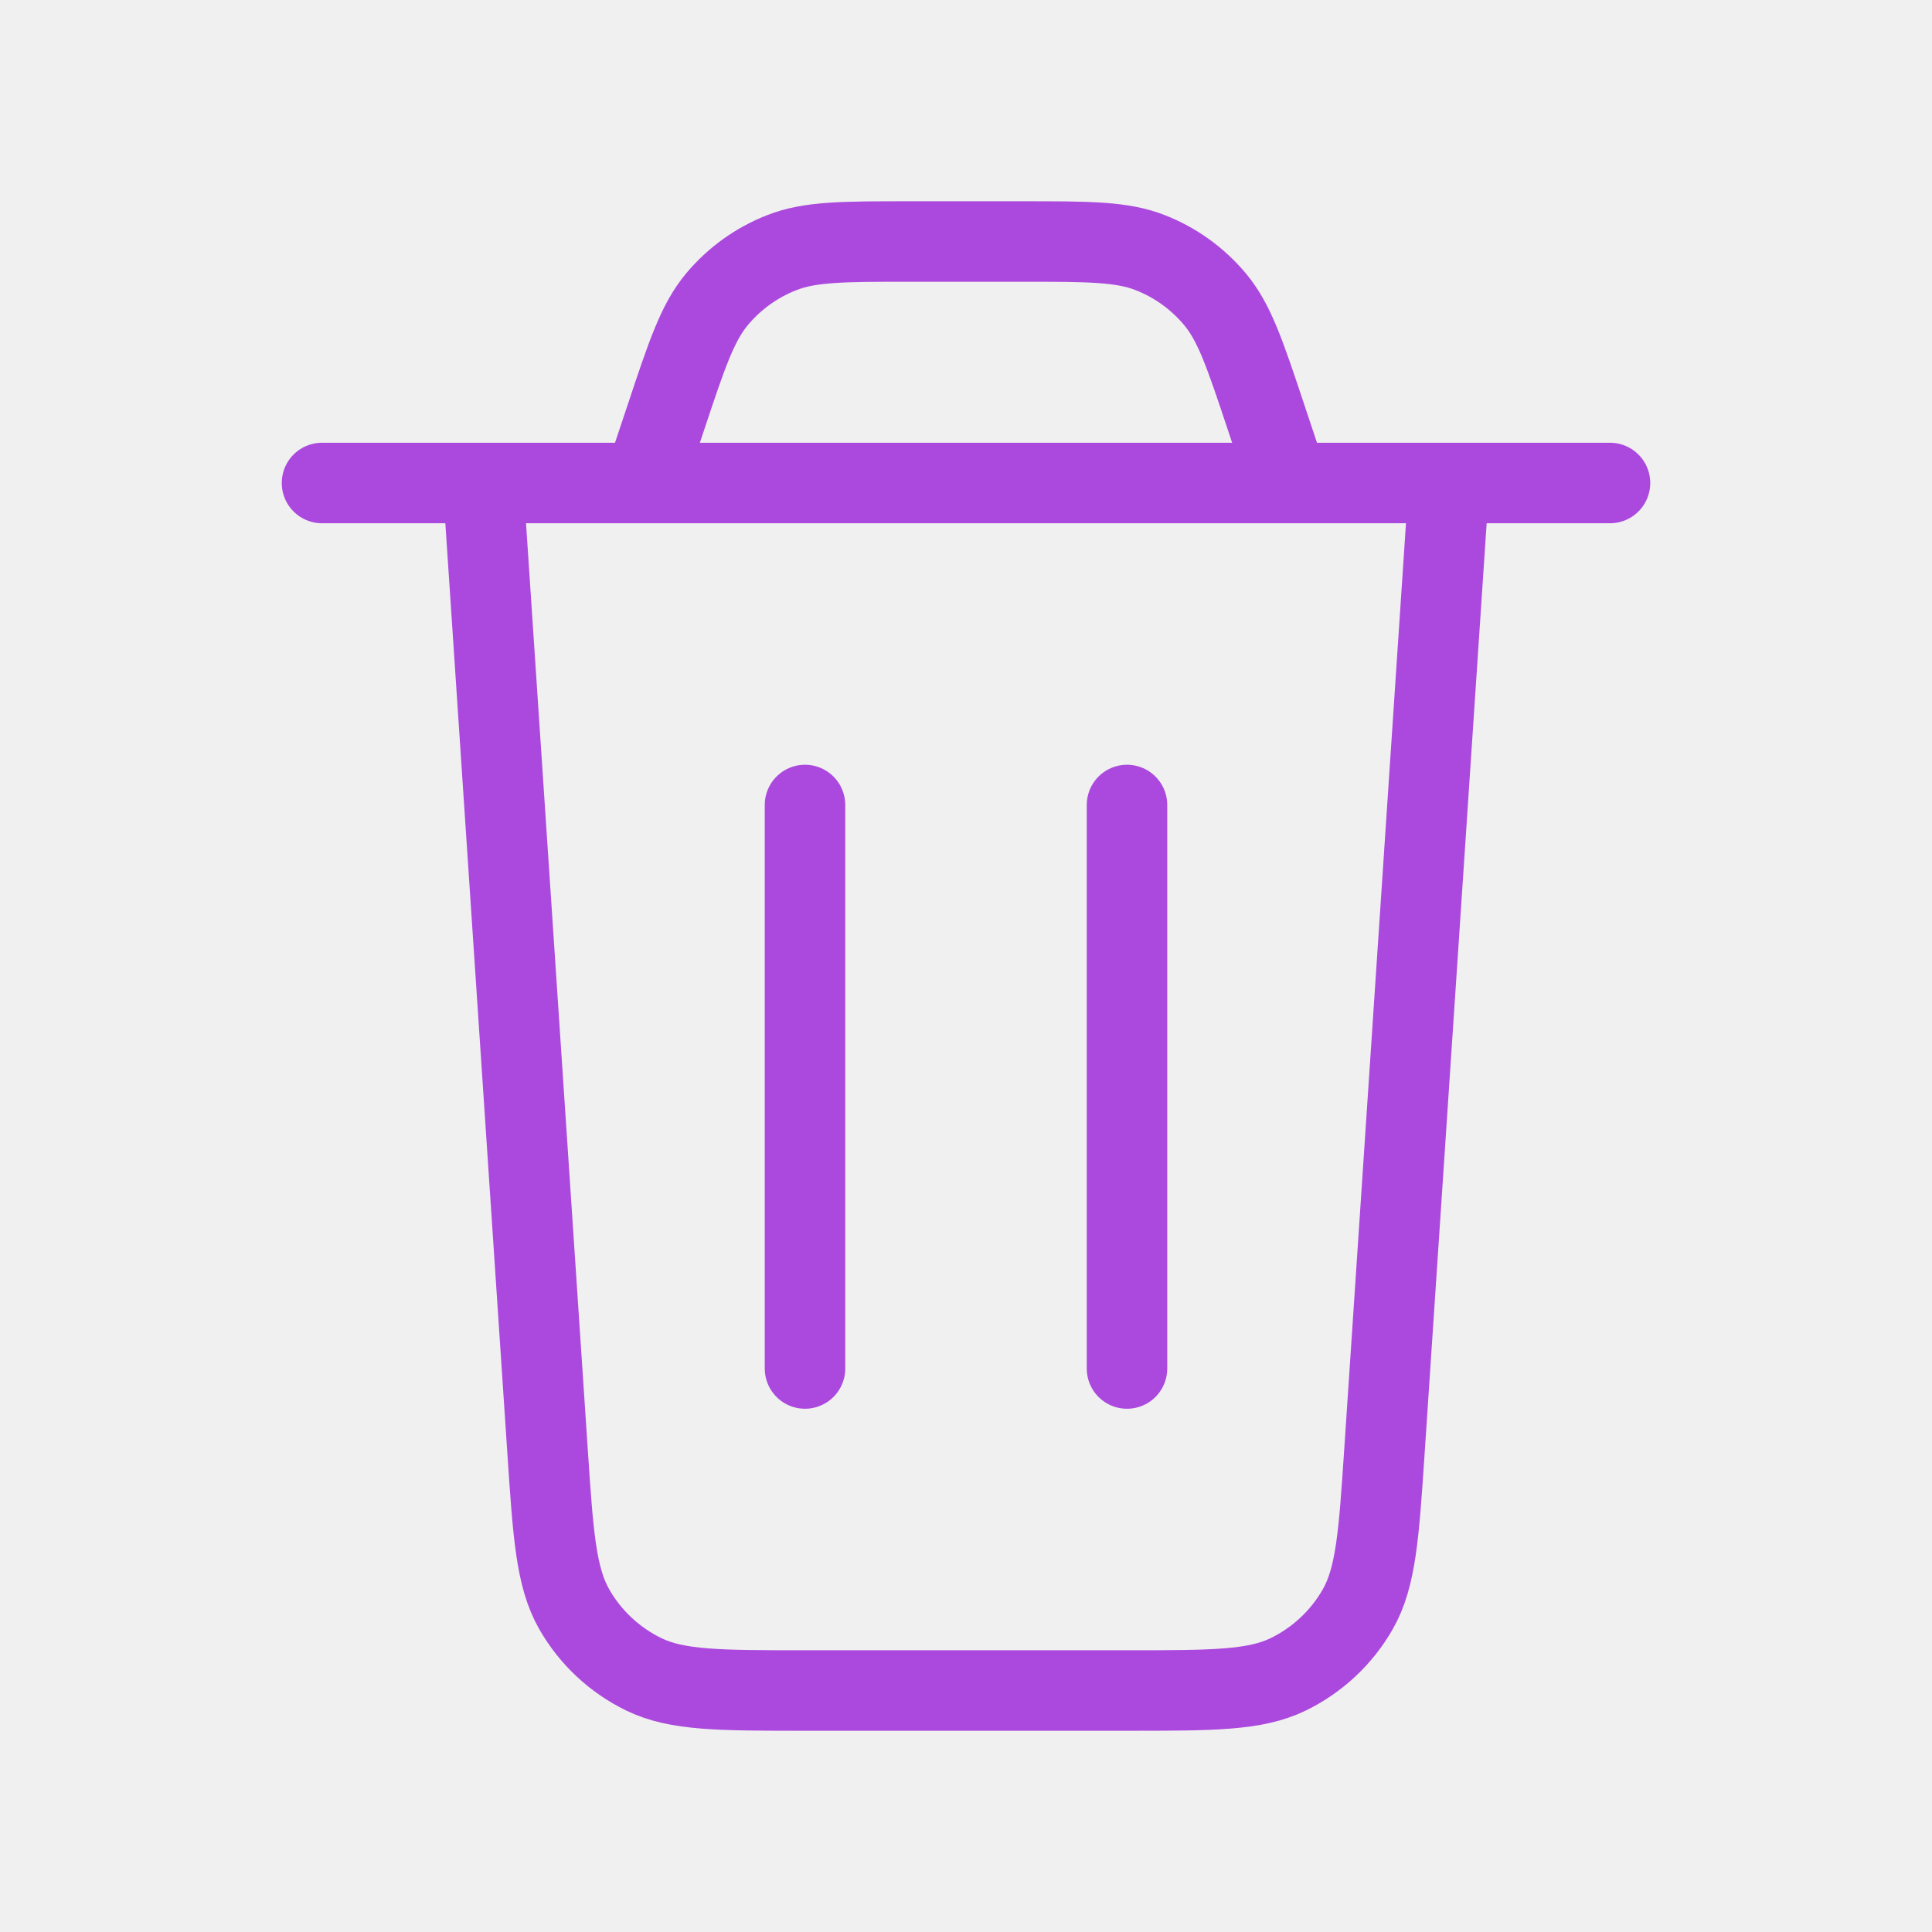
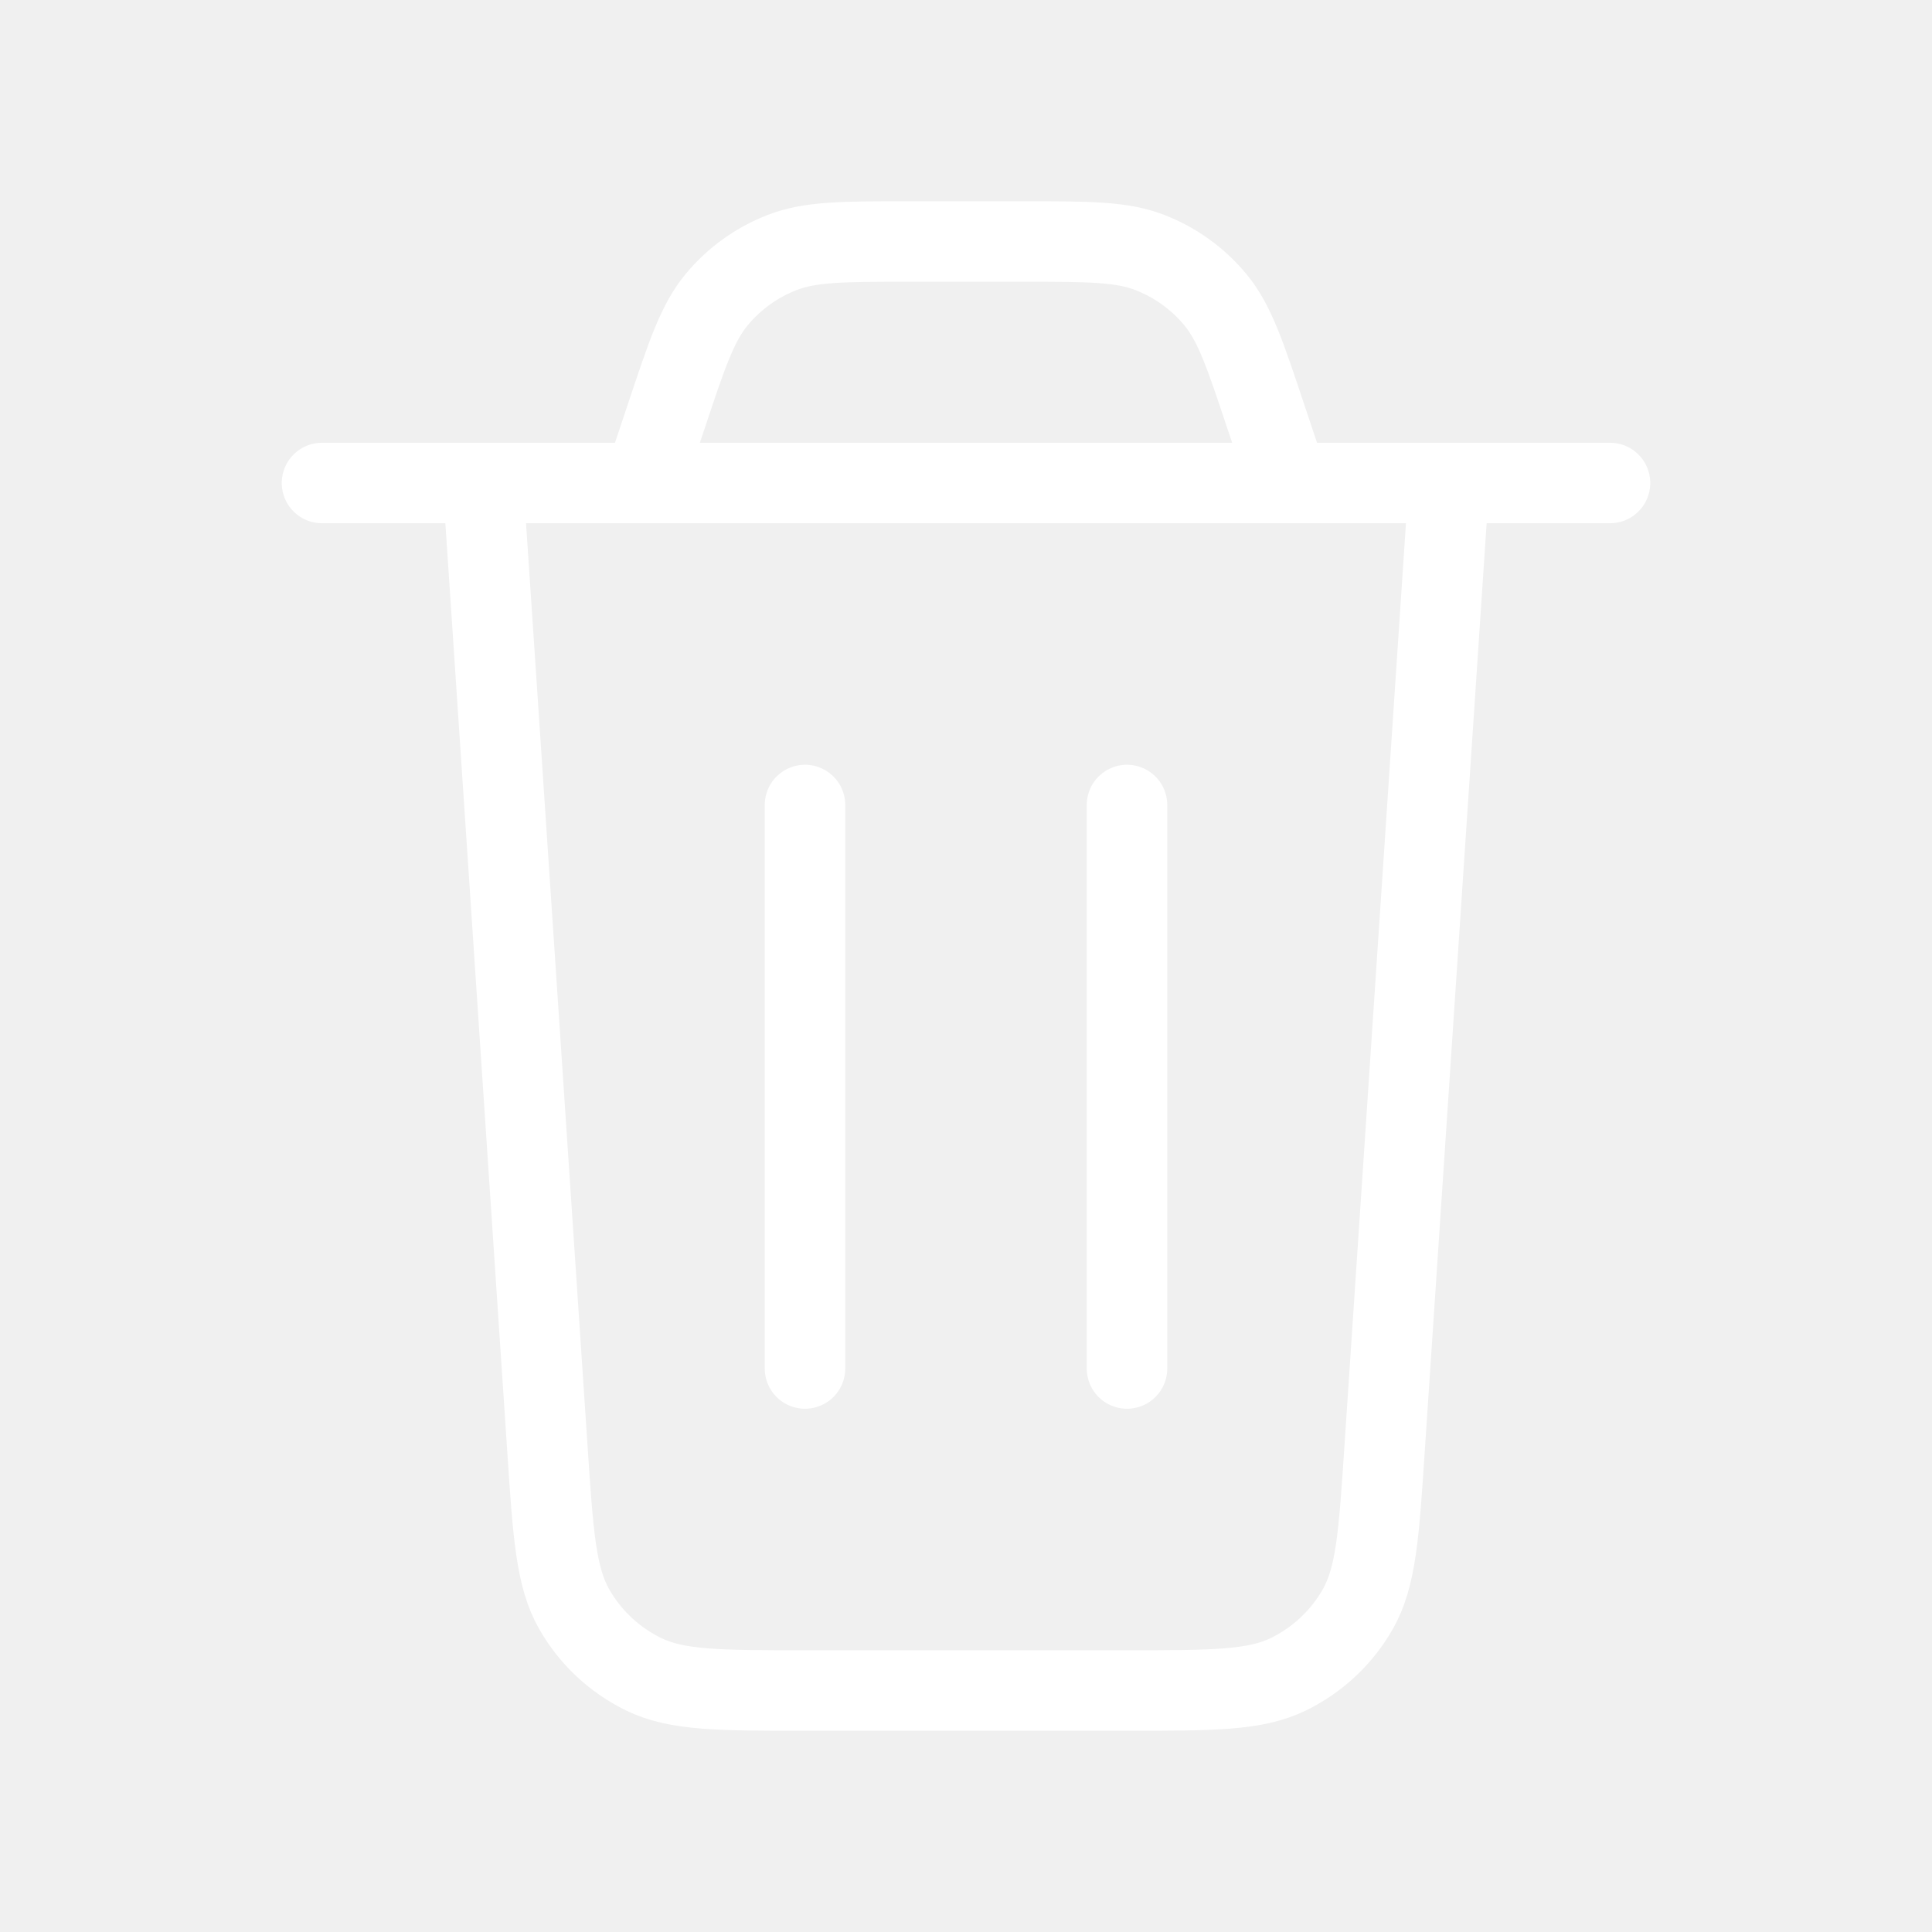
<svg xmlns="http://www.w3.org/2000/svg" width="24" height="24" viewBox="0 0 24 24" fill="none">
-   <path d="M18 6L17.199 18.013C17.129 19.065 17.094 19.591 16.867 19.99C16.667 20.341 16.365 20.623 16.001 20.8C15.588 21 15.061 21 14.006 21H9.994C8.939 21 8.412 21 7.999 20.8C7.635 20.623 7.333 20.341 7.133 19.99C6.906 19.591 6.871 19.065 6.801 18.013L6 6M4 6H20M16 6L15.729 5.188C15.467 4.401 15.336 4.008 15.093 3.717C14.878 3.46 14.602 3.261 14.29 3.139C13.938 3 13.523 3 12.694 3H11.306C10.477 3 10.062 3 9.71 3.139C9.398 3.261 9.122 3.46 8.907 3.717C8.664 4.008 8.533 4.401 8.271 5.188L8 6M14 10V17M10 10V17" stroke="#ab49de" stroke-width="1" stroke-linecap="round" stroke-linejoin="round" />
+   <path d="M18 6L17.199 18.013C17.129 19.065 17.094 19.591 16.867 19.99C16.667 20.341 16.365 20.623 16.001 20.8C15.588 21 15.061 21 14.006 21H9.994C8.939 21 8.412 21 7.999 20.8C7.635 20.623 7.333 20.341 7.133 19.99C6.906 19.591 6.871 19.065 6.801 18.013L6 6M4 6H20M16 6L15.729 5.188C15.467 4.401 15.336 4.008 15.093 3.717C14.878 3.46 14.602 3.261 14.29 3.139C13.938 3 13.523 3 12.694 3H11.306C10.477 3 10.062 3 9.71 3.139C9.398 3.261 9.122 3.46 8.907 3.717C8.664 4.008 8.533 4.401 8.271 5.188L8 6M14 10V17M10 10V17" stroke="#ffffff" stroke-width="1" stroke-linecap="round" stroke-linejoin="round" />
</svg>
